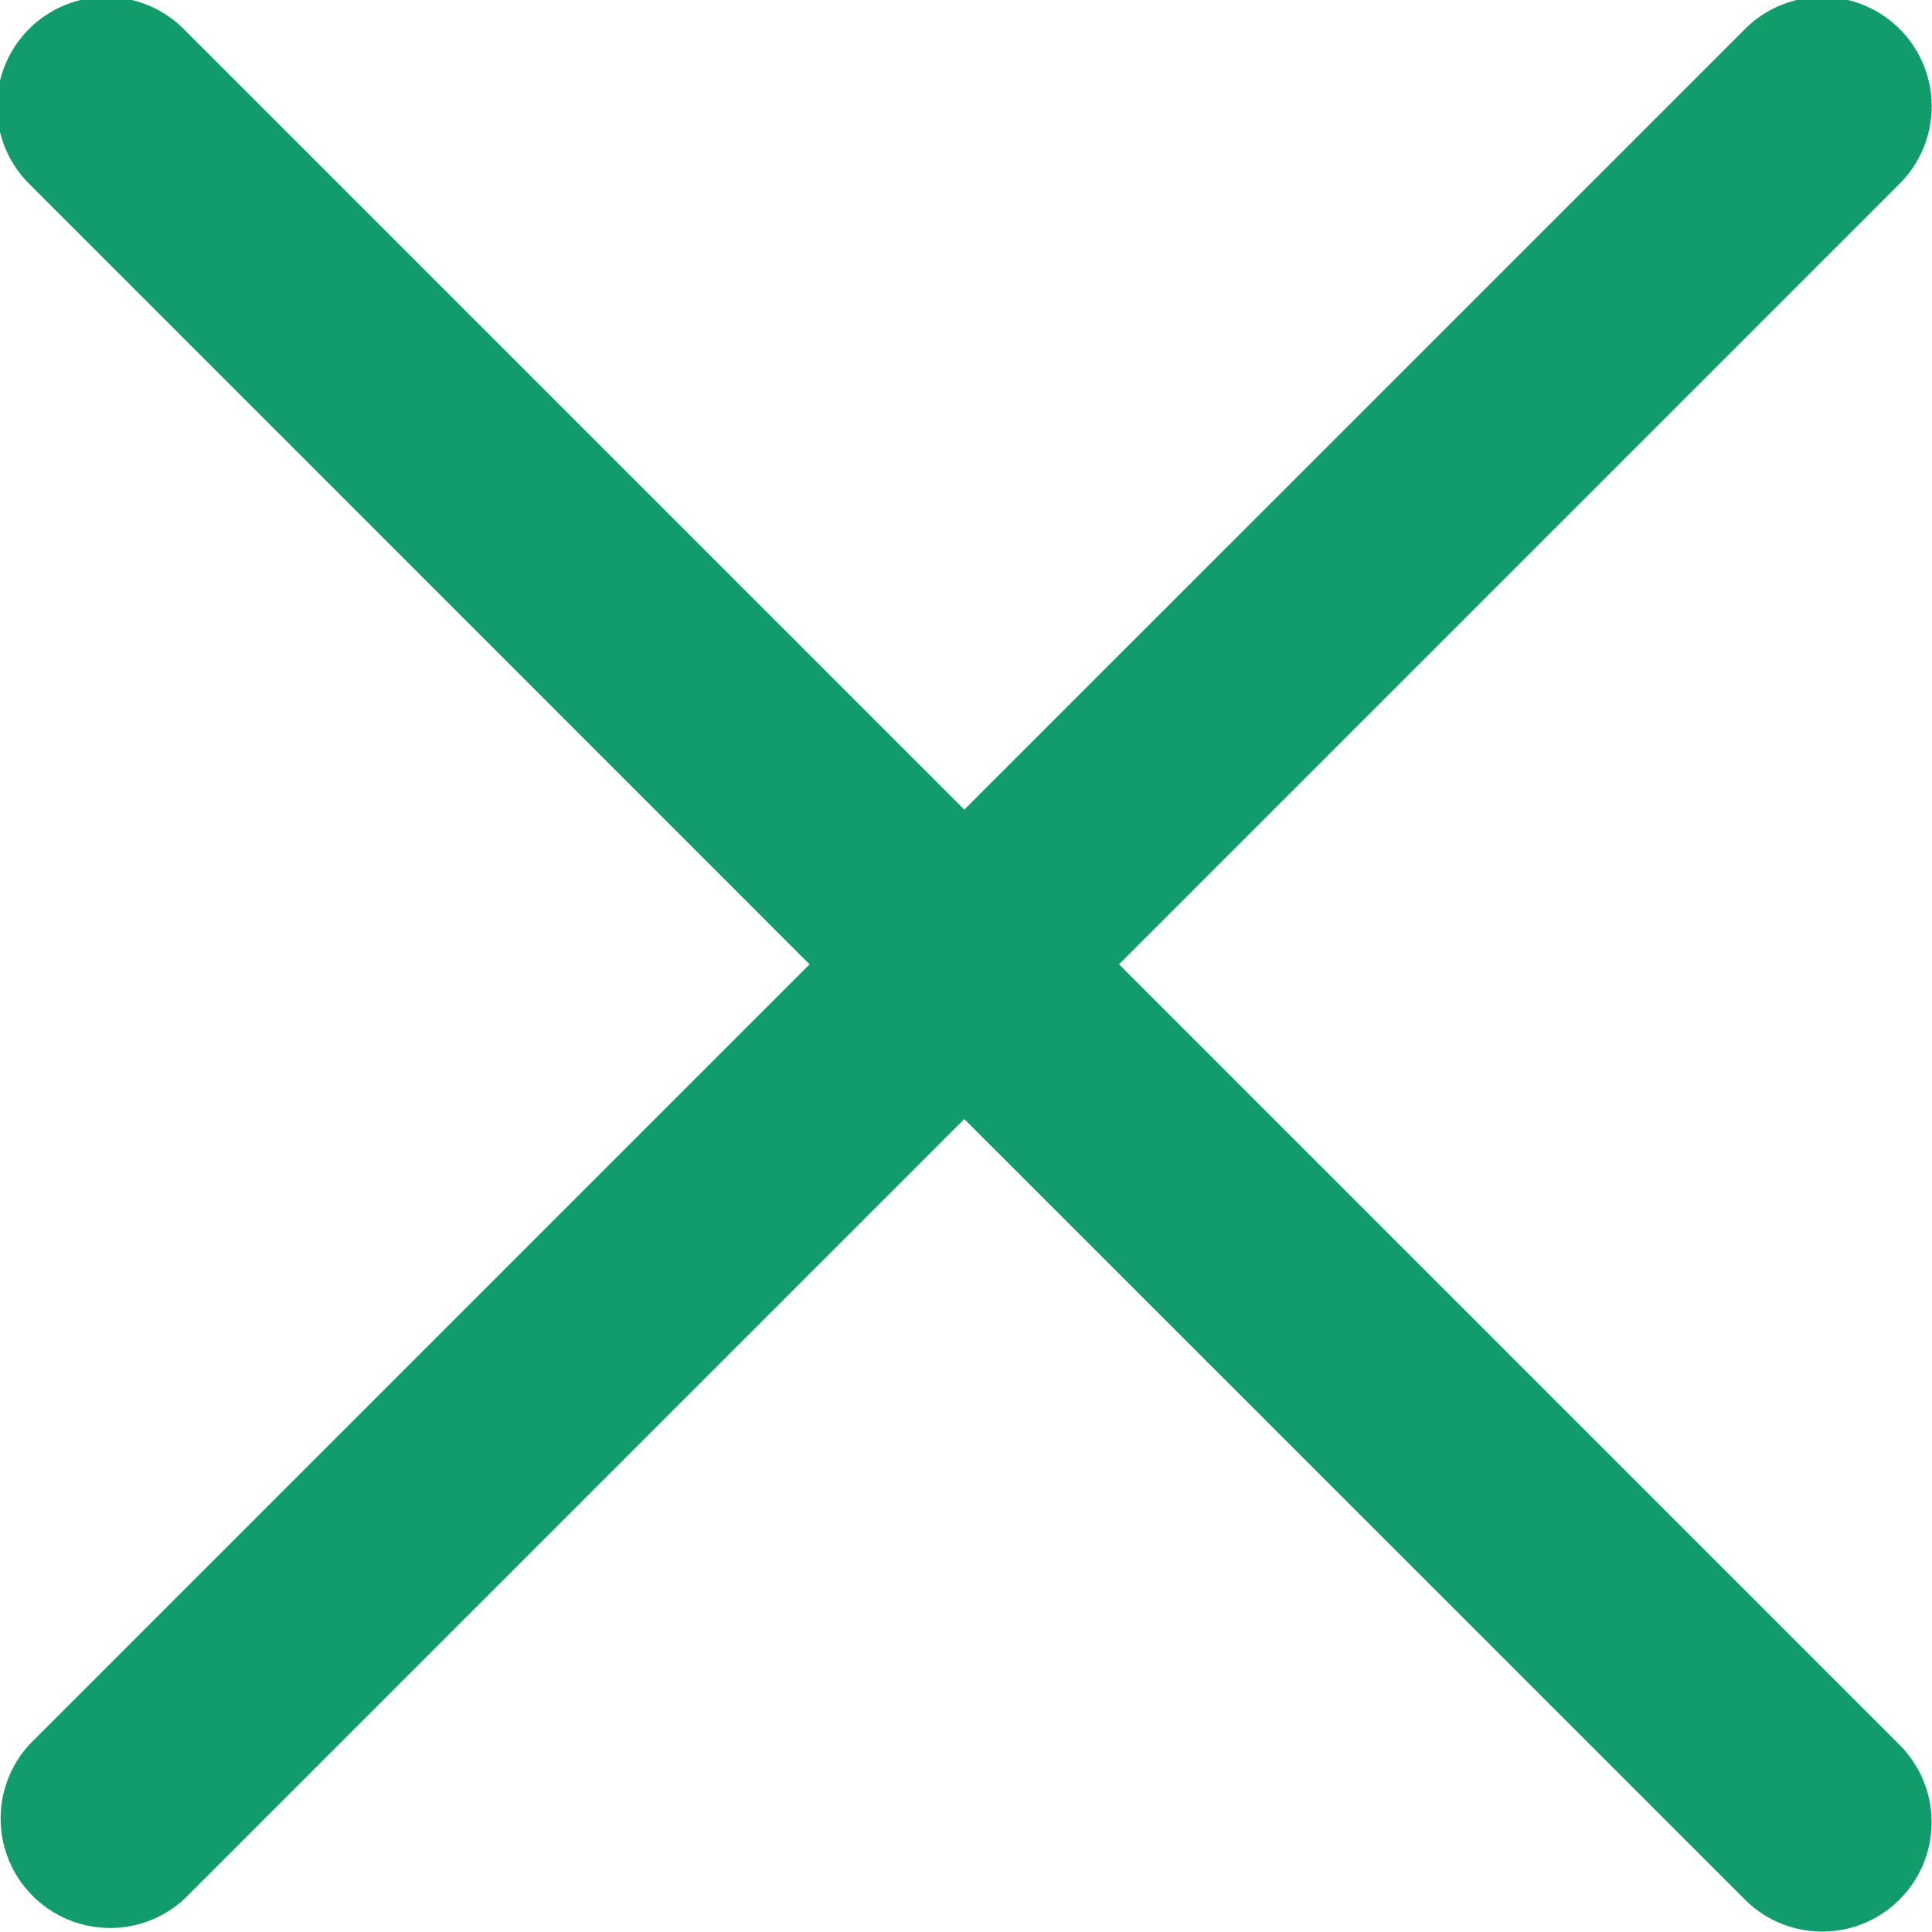
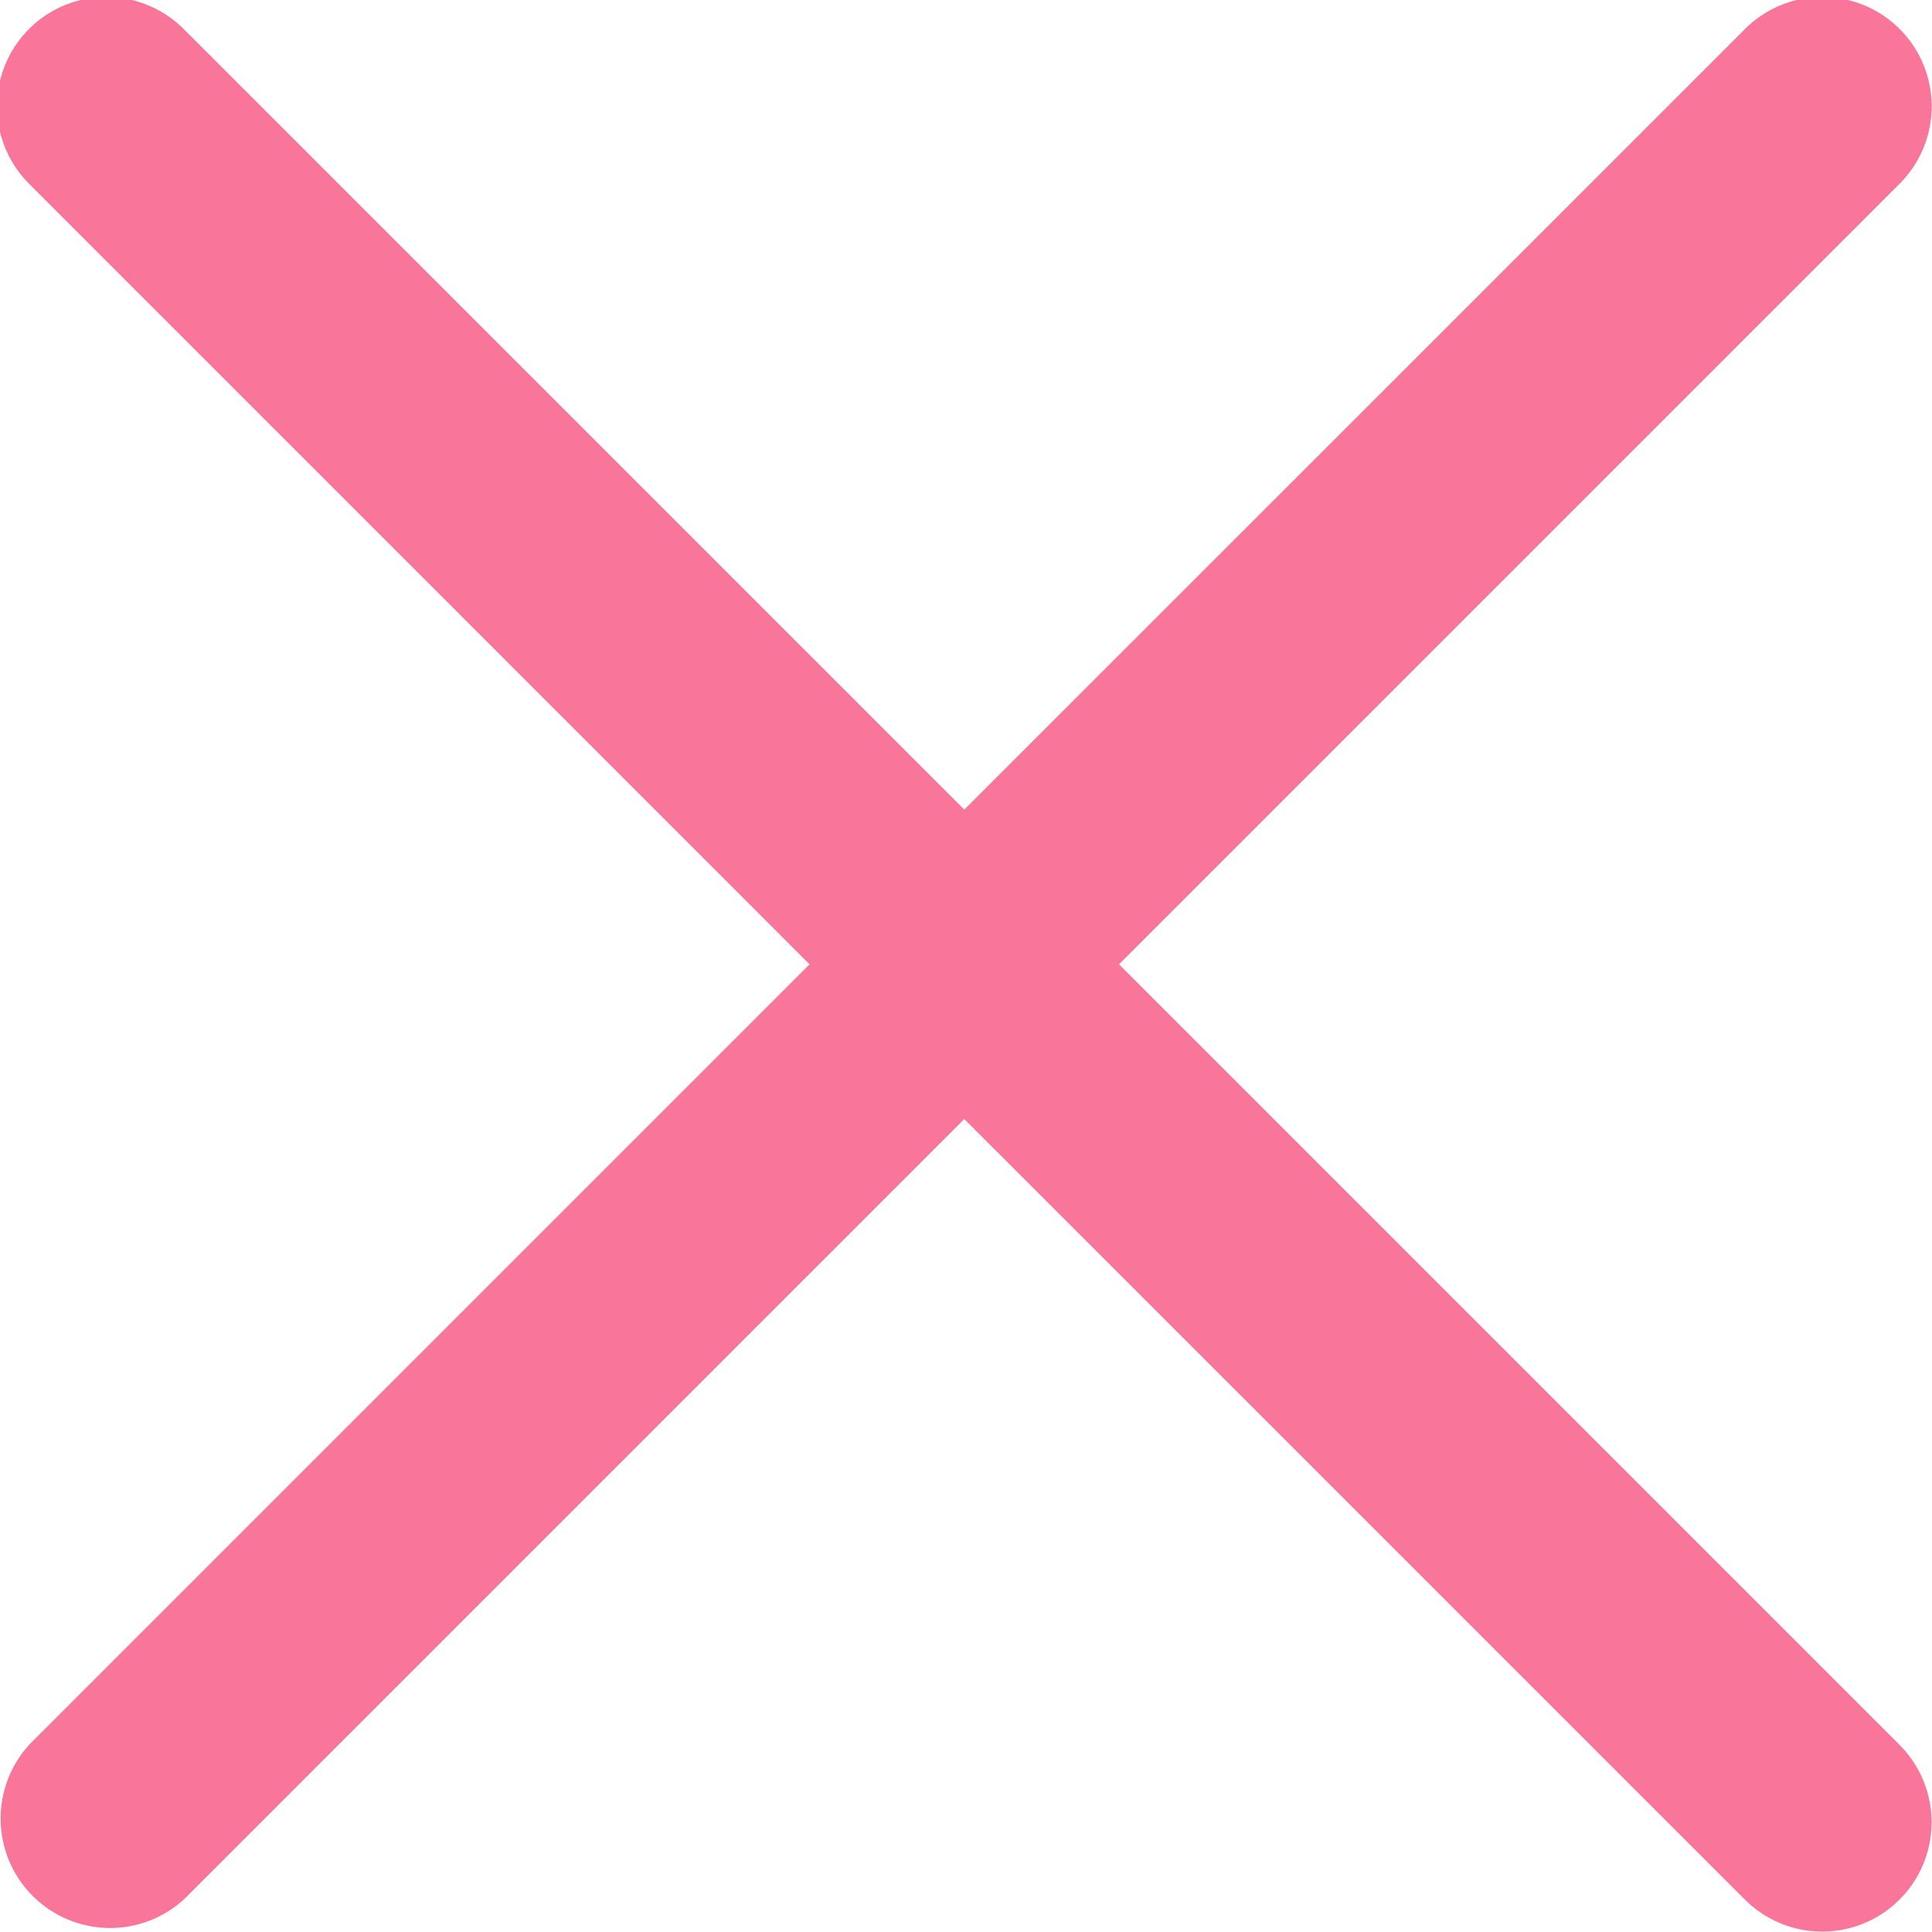
<svg xmlns="http://www.w3.org/2000/svg" width="18" height="18">
-   <path fill="#129c6b" fill-rule="evenodd" d="M17.691 1.719l-3 3-4.265 4.265.019.02 4.245 4.245 3 3a1.019 1.019 0 1 1-1.441 1.441l-3-3-4.265-4.264L4.72 14.69l-3 3a1.02 1.02 0 0 1-1.442-1.441l3-3 4.265-4.265-.02-.019-4.245-4.246-3-3A1.019 1.019 0 1 1 1.719.278l3 3 4.265 4.265 4.266-4.265 3-3a1.019 1.019 0 1 1 1.441 1.441z" />
+   <path fill="#F97599" fill-rule="evenodd" d="M17.691 1.719l-3 3-4.265 4.265.019.02 4.245 4.245 3 3a1.019 1.019 0 1 1-1.441 1.441l-3-3-4.265-4.264L4.72 14.69l-3 3a1.02 1.02 0 0 1-1.442-1.441l3-3 4.265-4.265-.02-.019-4.245-4.246-3-3A1.019 1.019 0 1 1 1.719.278l3 3 4.265 4.265 4.266-4.265 3-3a1.019 1.019 0 1 1 1.441 1.441z" />
</svg>
